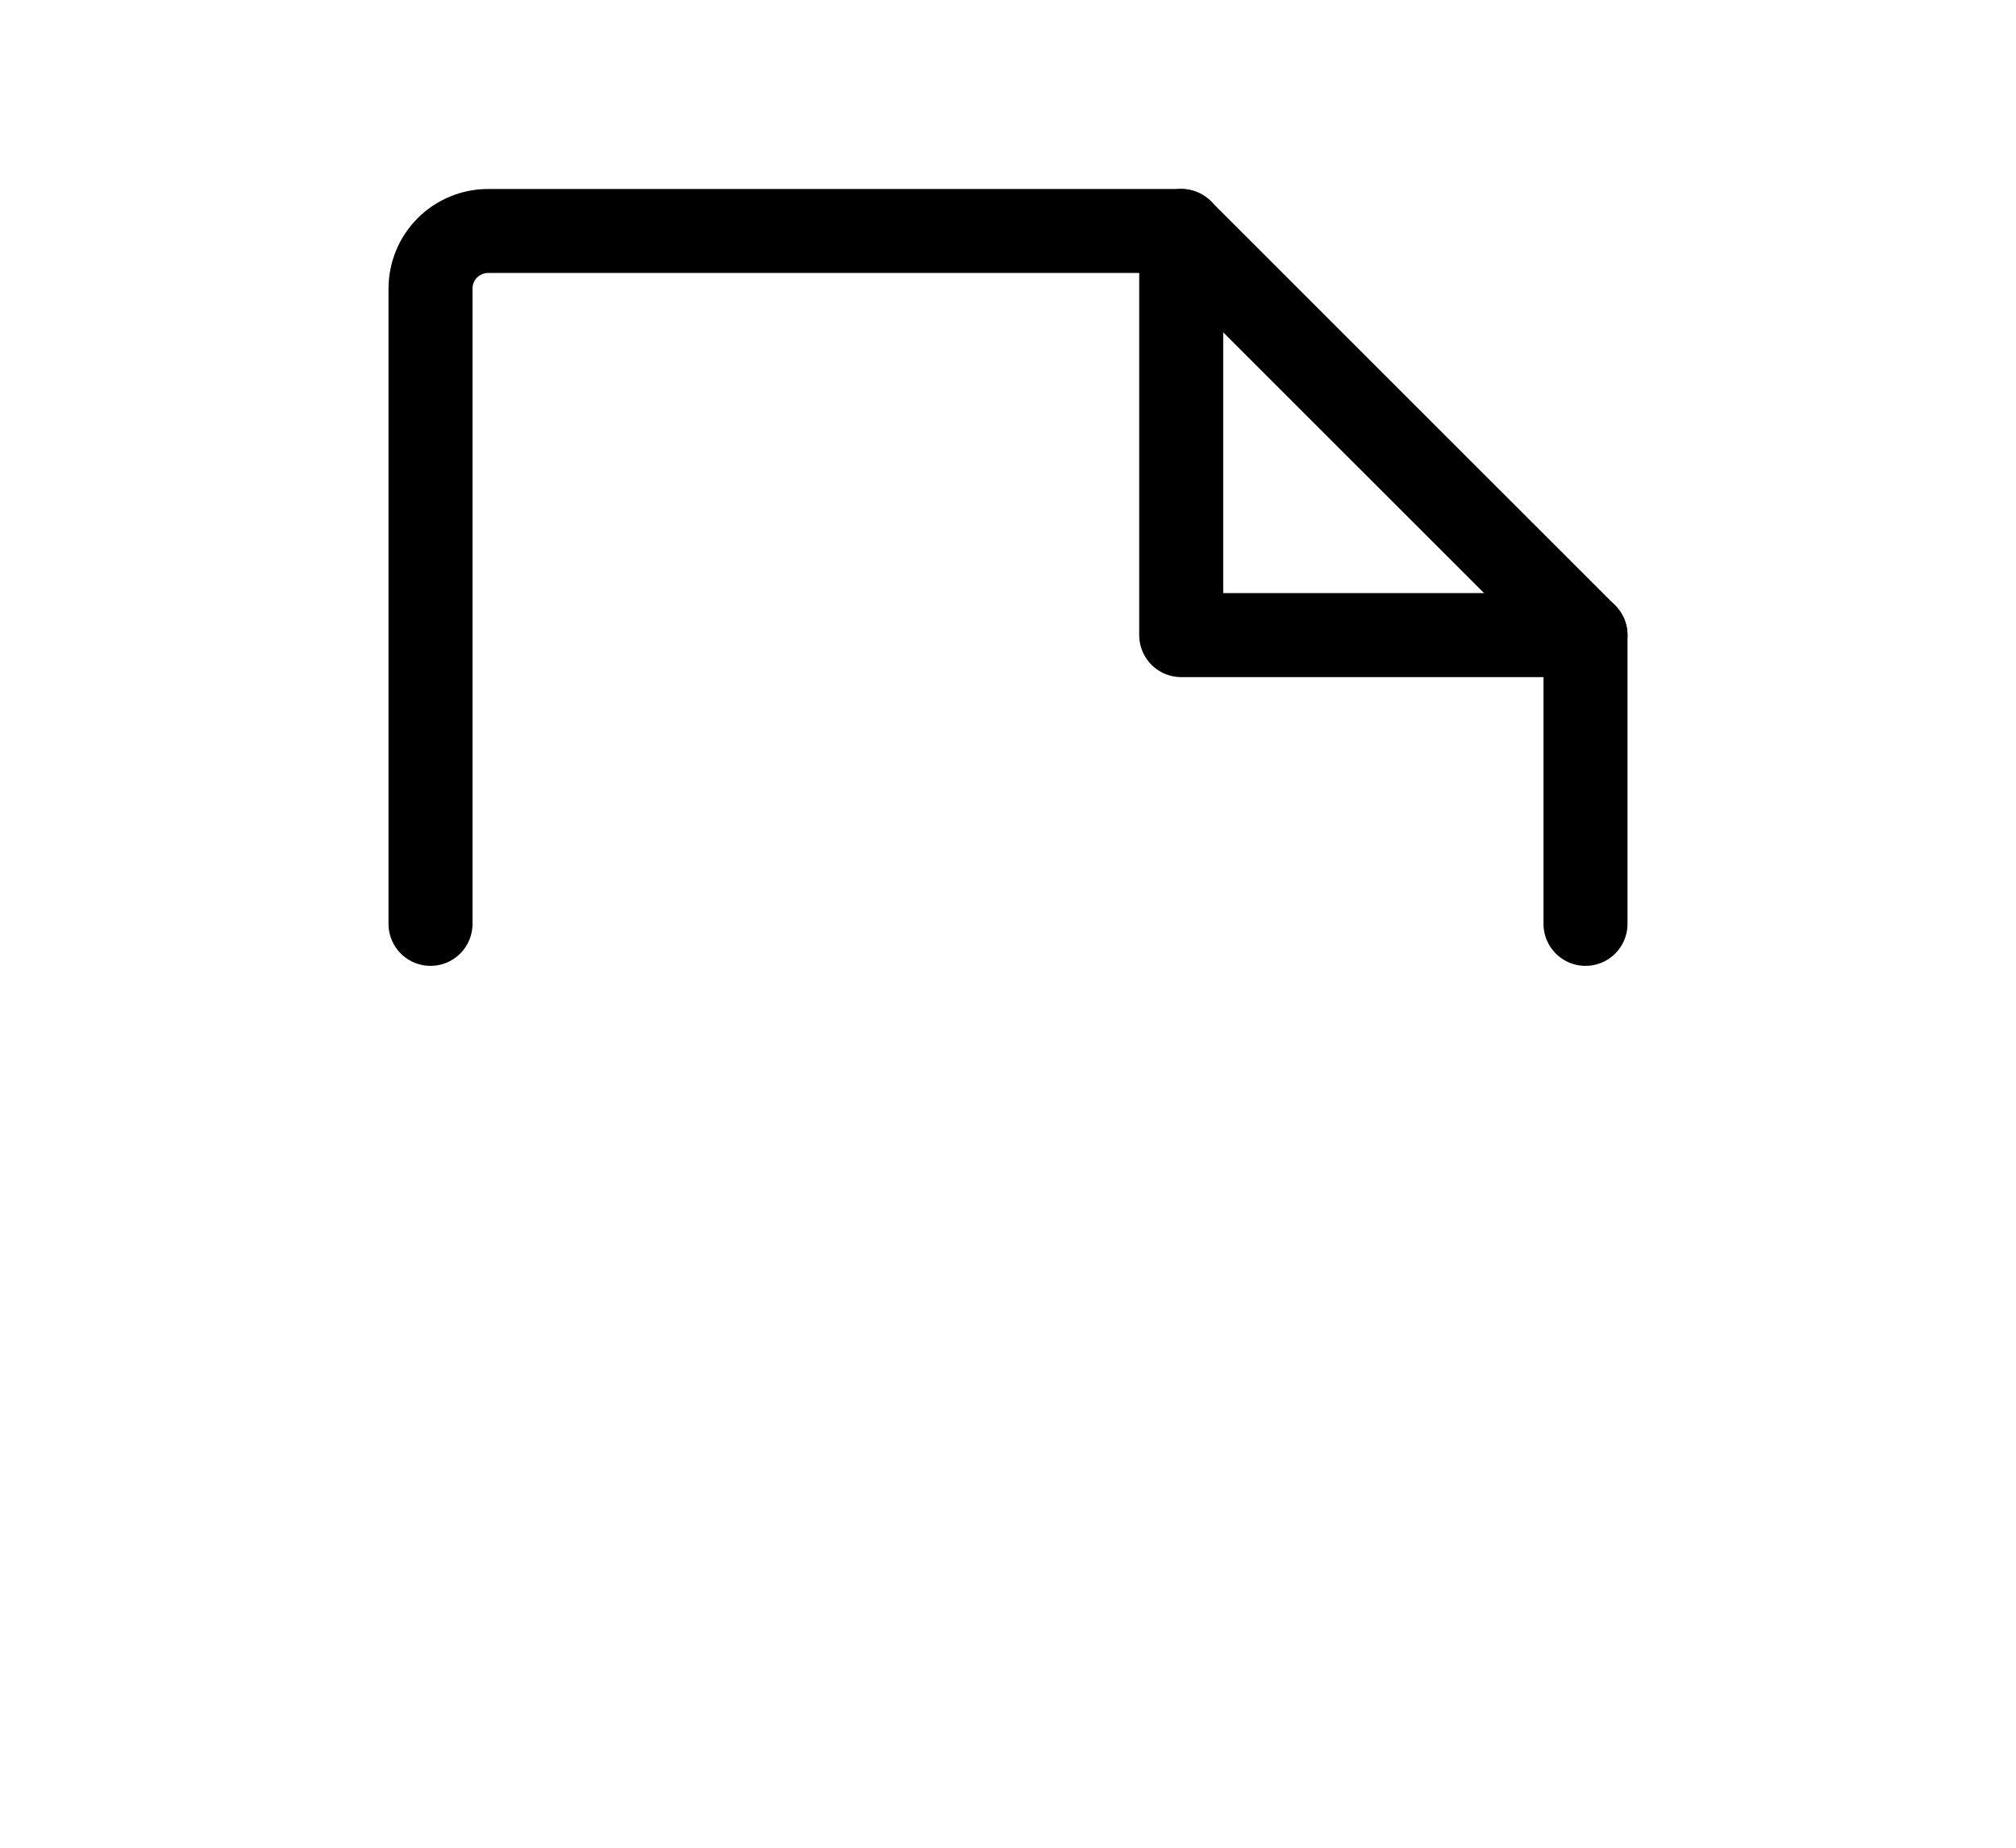
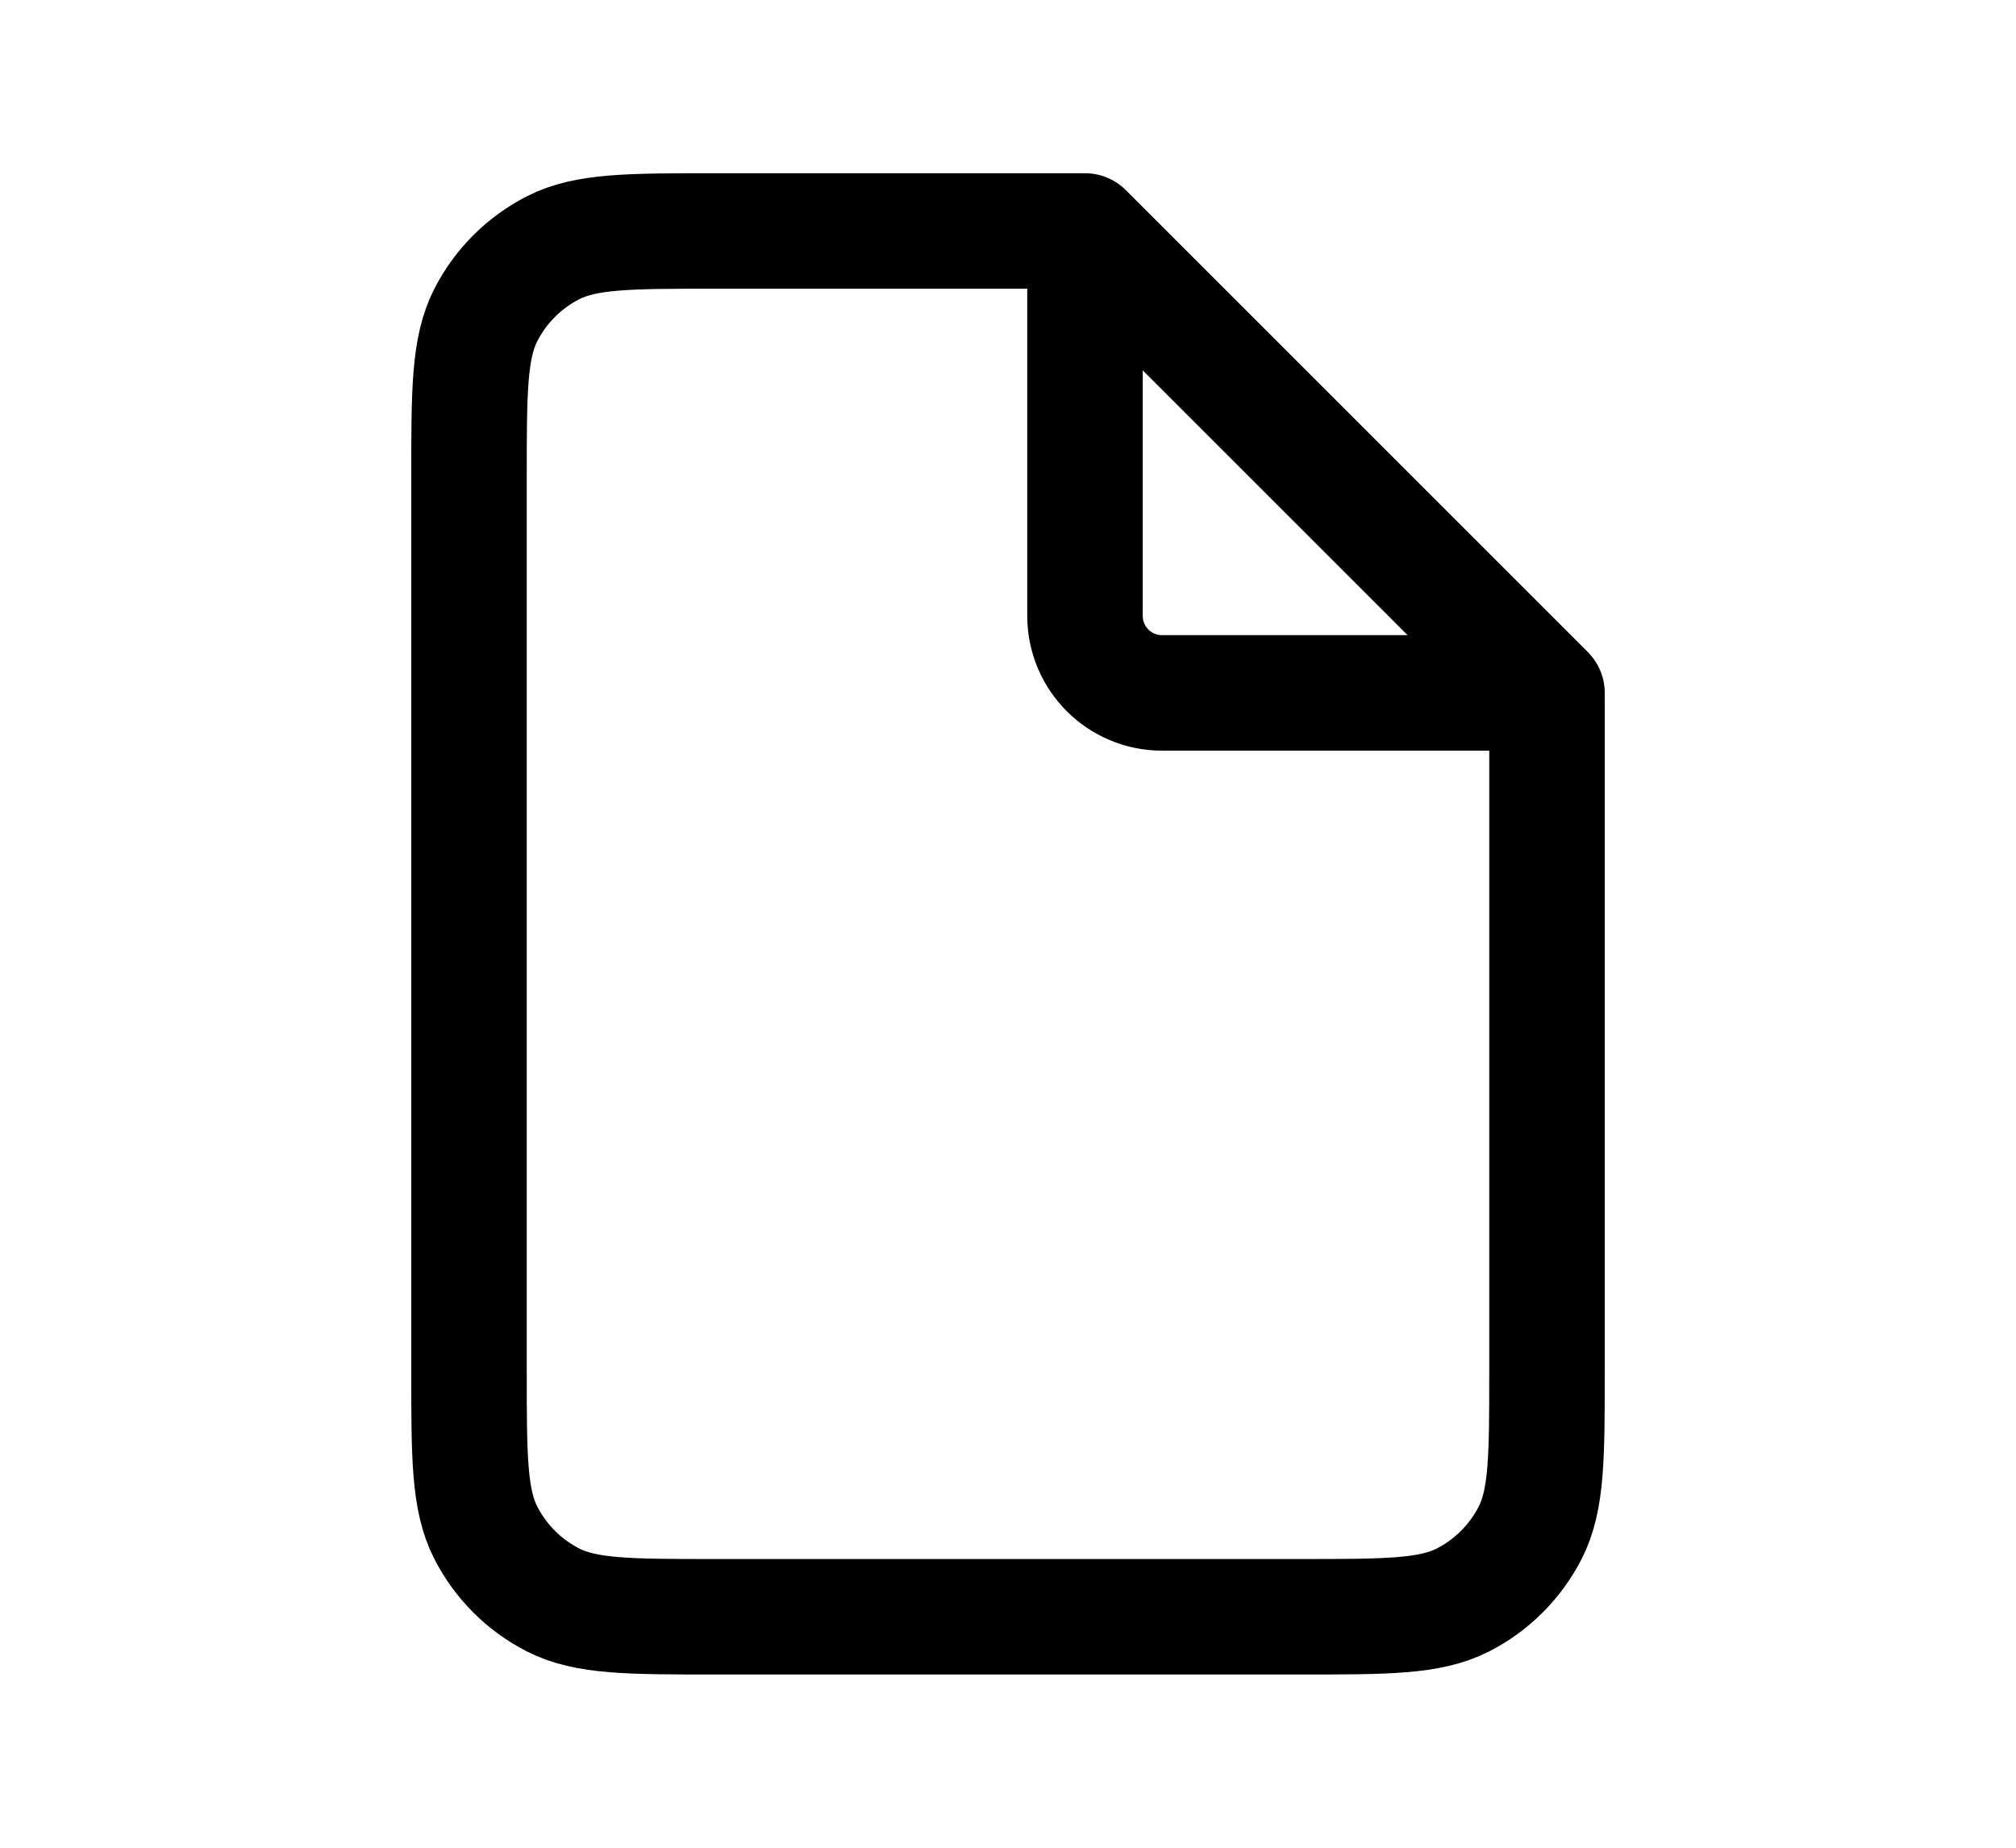
- <svg xmlns="http://www.w3.org/2000/svg" width="24" height="22" viewBox="0 0 24 22" fill="none">
-   <path d="M5.125 11V3.438C5.125 3.255 5.197 3.08 5.326 2.951C5.455 2.822 5.63 2.75 5.812 2.75H14.062L18.875 7.562V11" stroke="black" stroke-linecap="round" stroke-linejoin="round" />
-   <path d="M14.062 2.75V7.562H18.875" stroke="black" stroke-linecap="round" stroke-linejoin="round" />
+ <svg xmlns="http://www.w3.org/2000/svg" width="24" height="22" viewBox="0 0 24 24" fill="none">
+   <path d="M19 9V17.8C19 18.92 19 19.48 18.782 19.908C18.59 20.284 18.284 20.59 17.908 20.782C17.48 21 16.92 21 15.8 21H8.2C7.08 21 6.52 21 6.092 20.782C5.716 20.59 5.41 20.284 5.218 19.908C5 19.48 5 18.92 5 17.8V6.2C5 5.08 5 4.52 5.218 4.092C5.41 3.716 5.716 3.41 6.092 3.218C6.52 3 7.08 3 8.2 3H13M19 9L13 3M19 9H14C13.448 9 13 8.552 13 8V3" stroke="#000000" stroke-width="1.5" stroke-linecap="round" stroke-linejoin="round" />
</svg>
